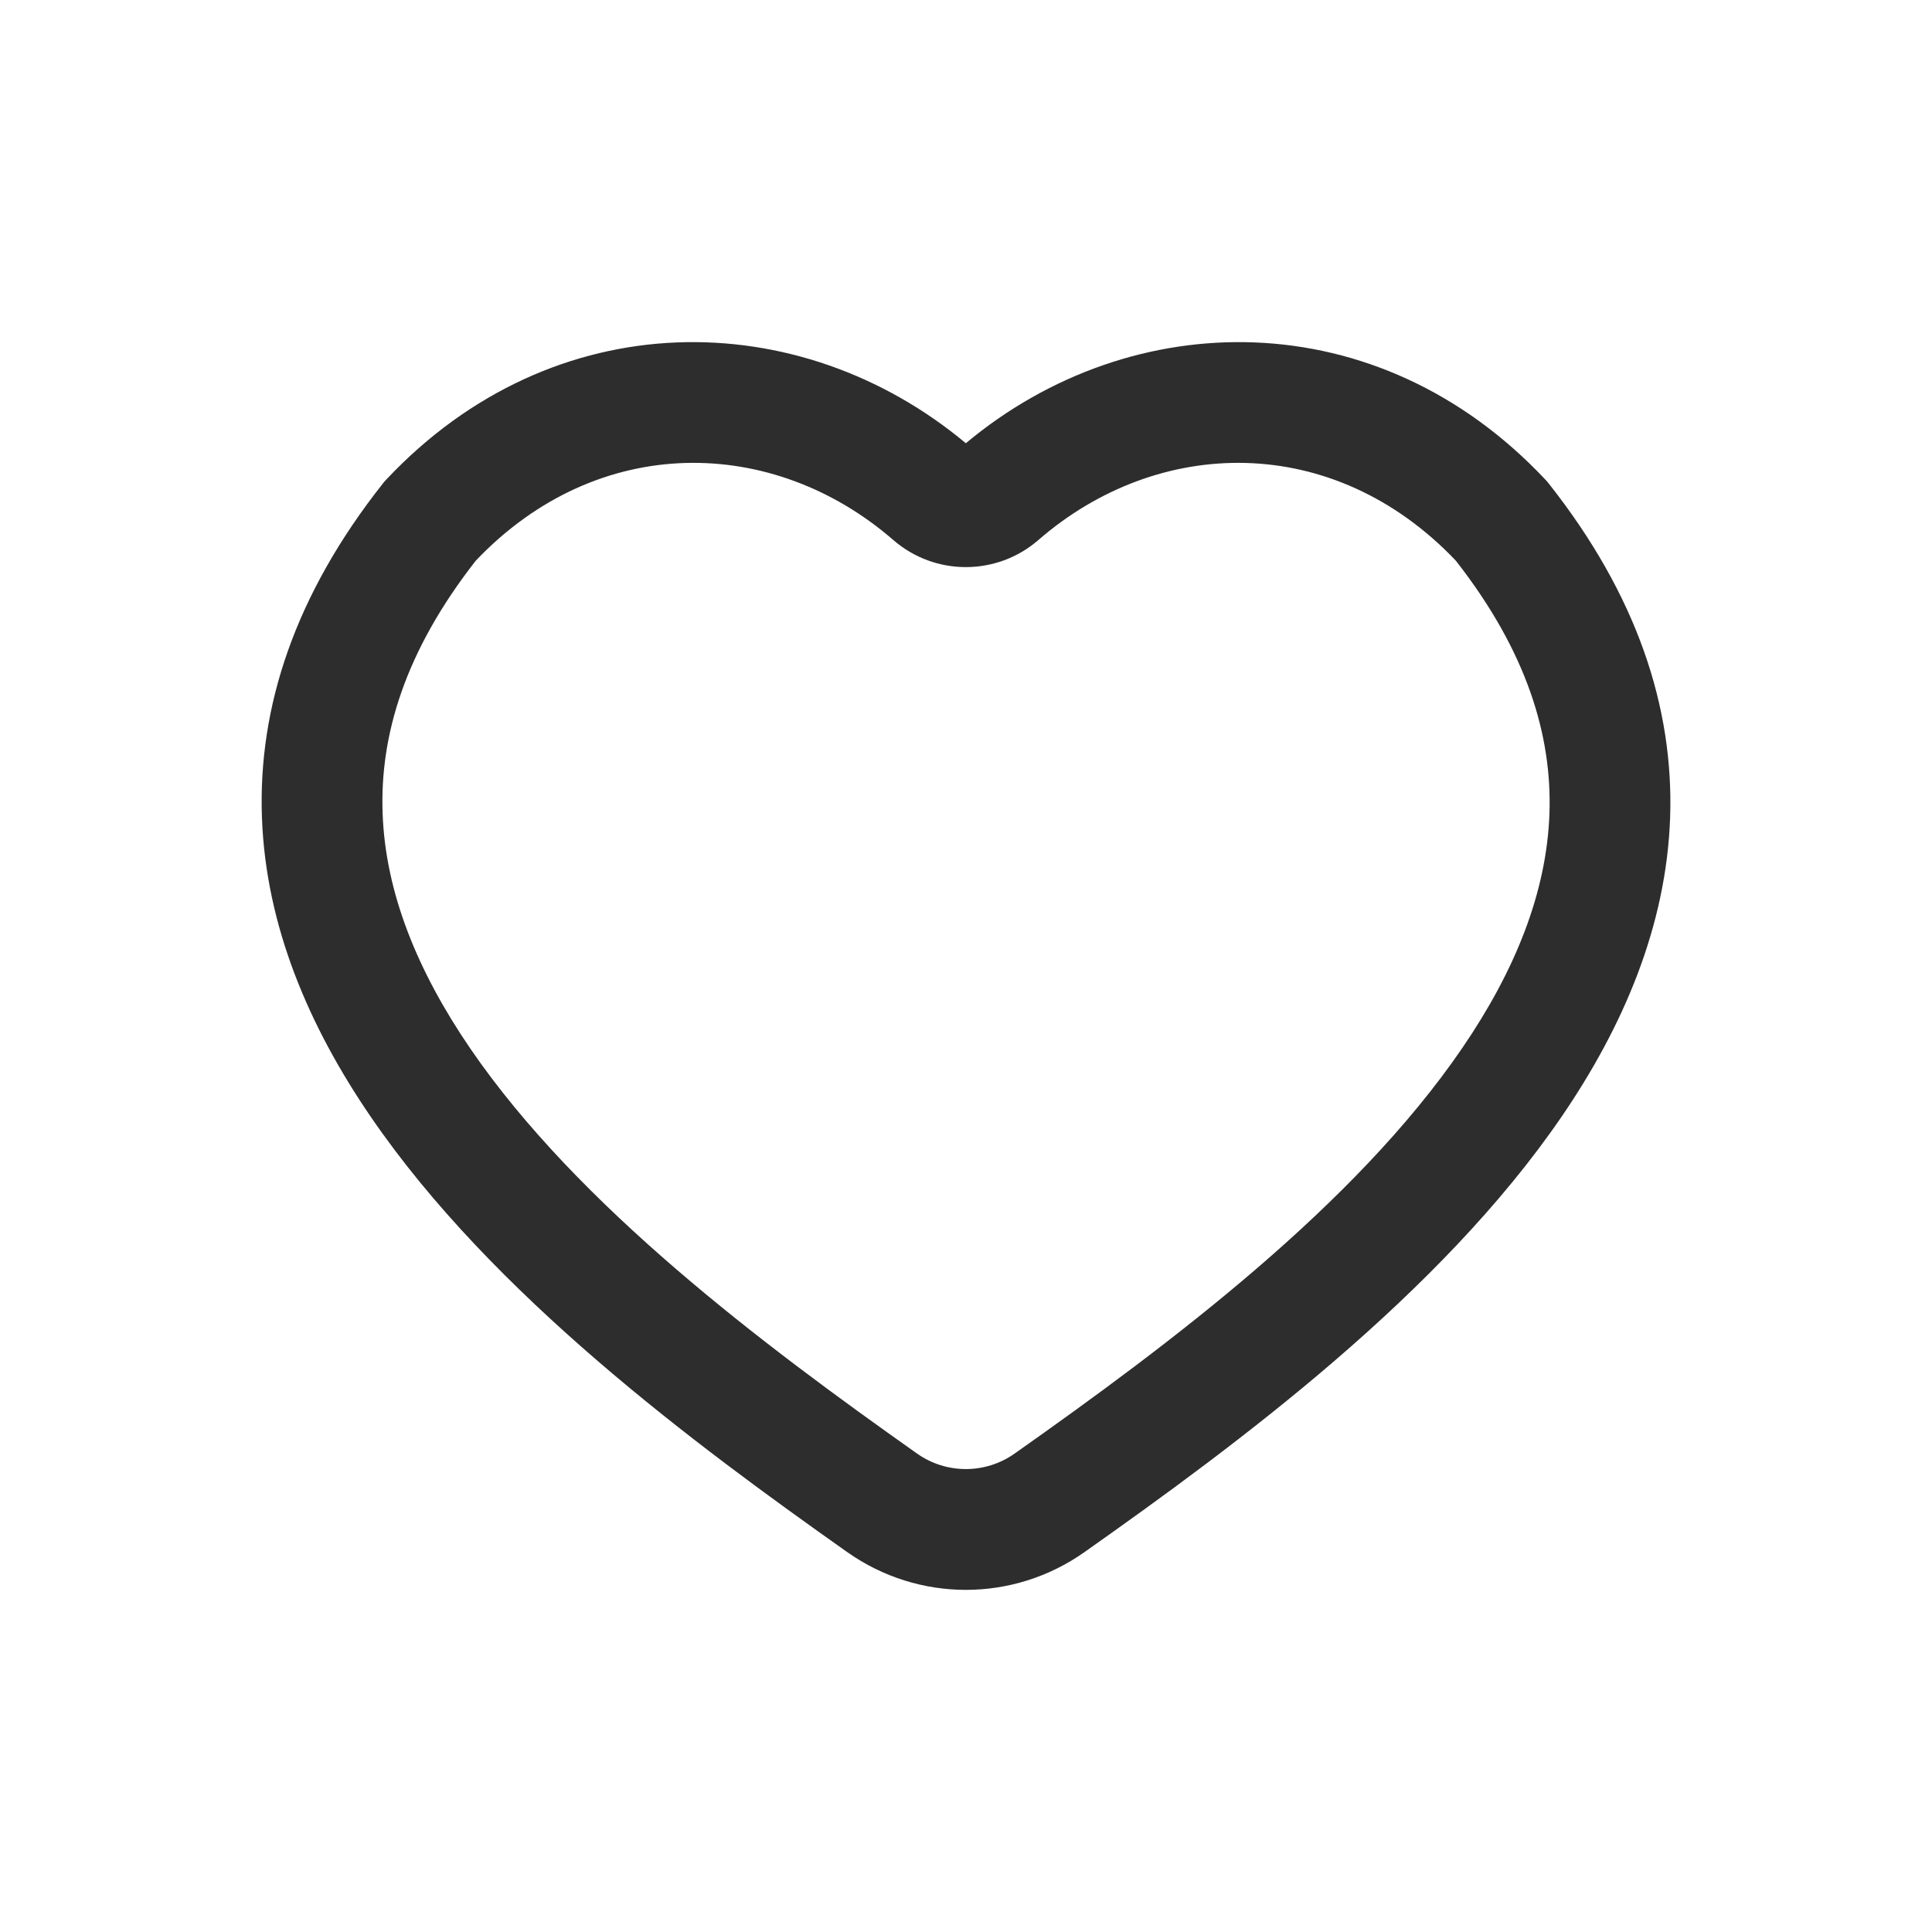
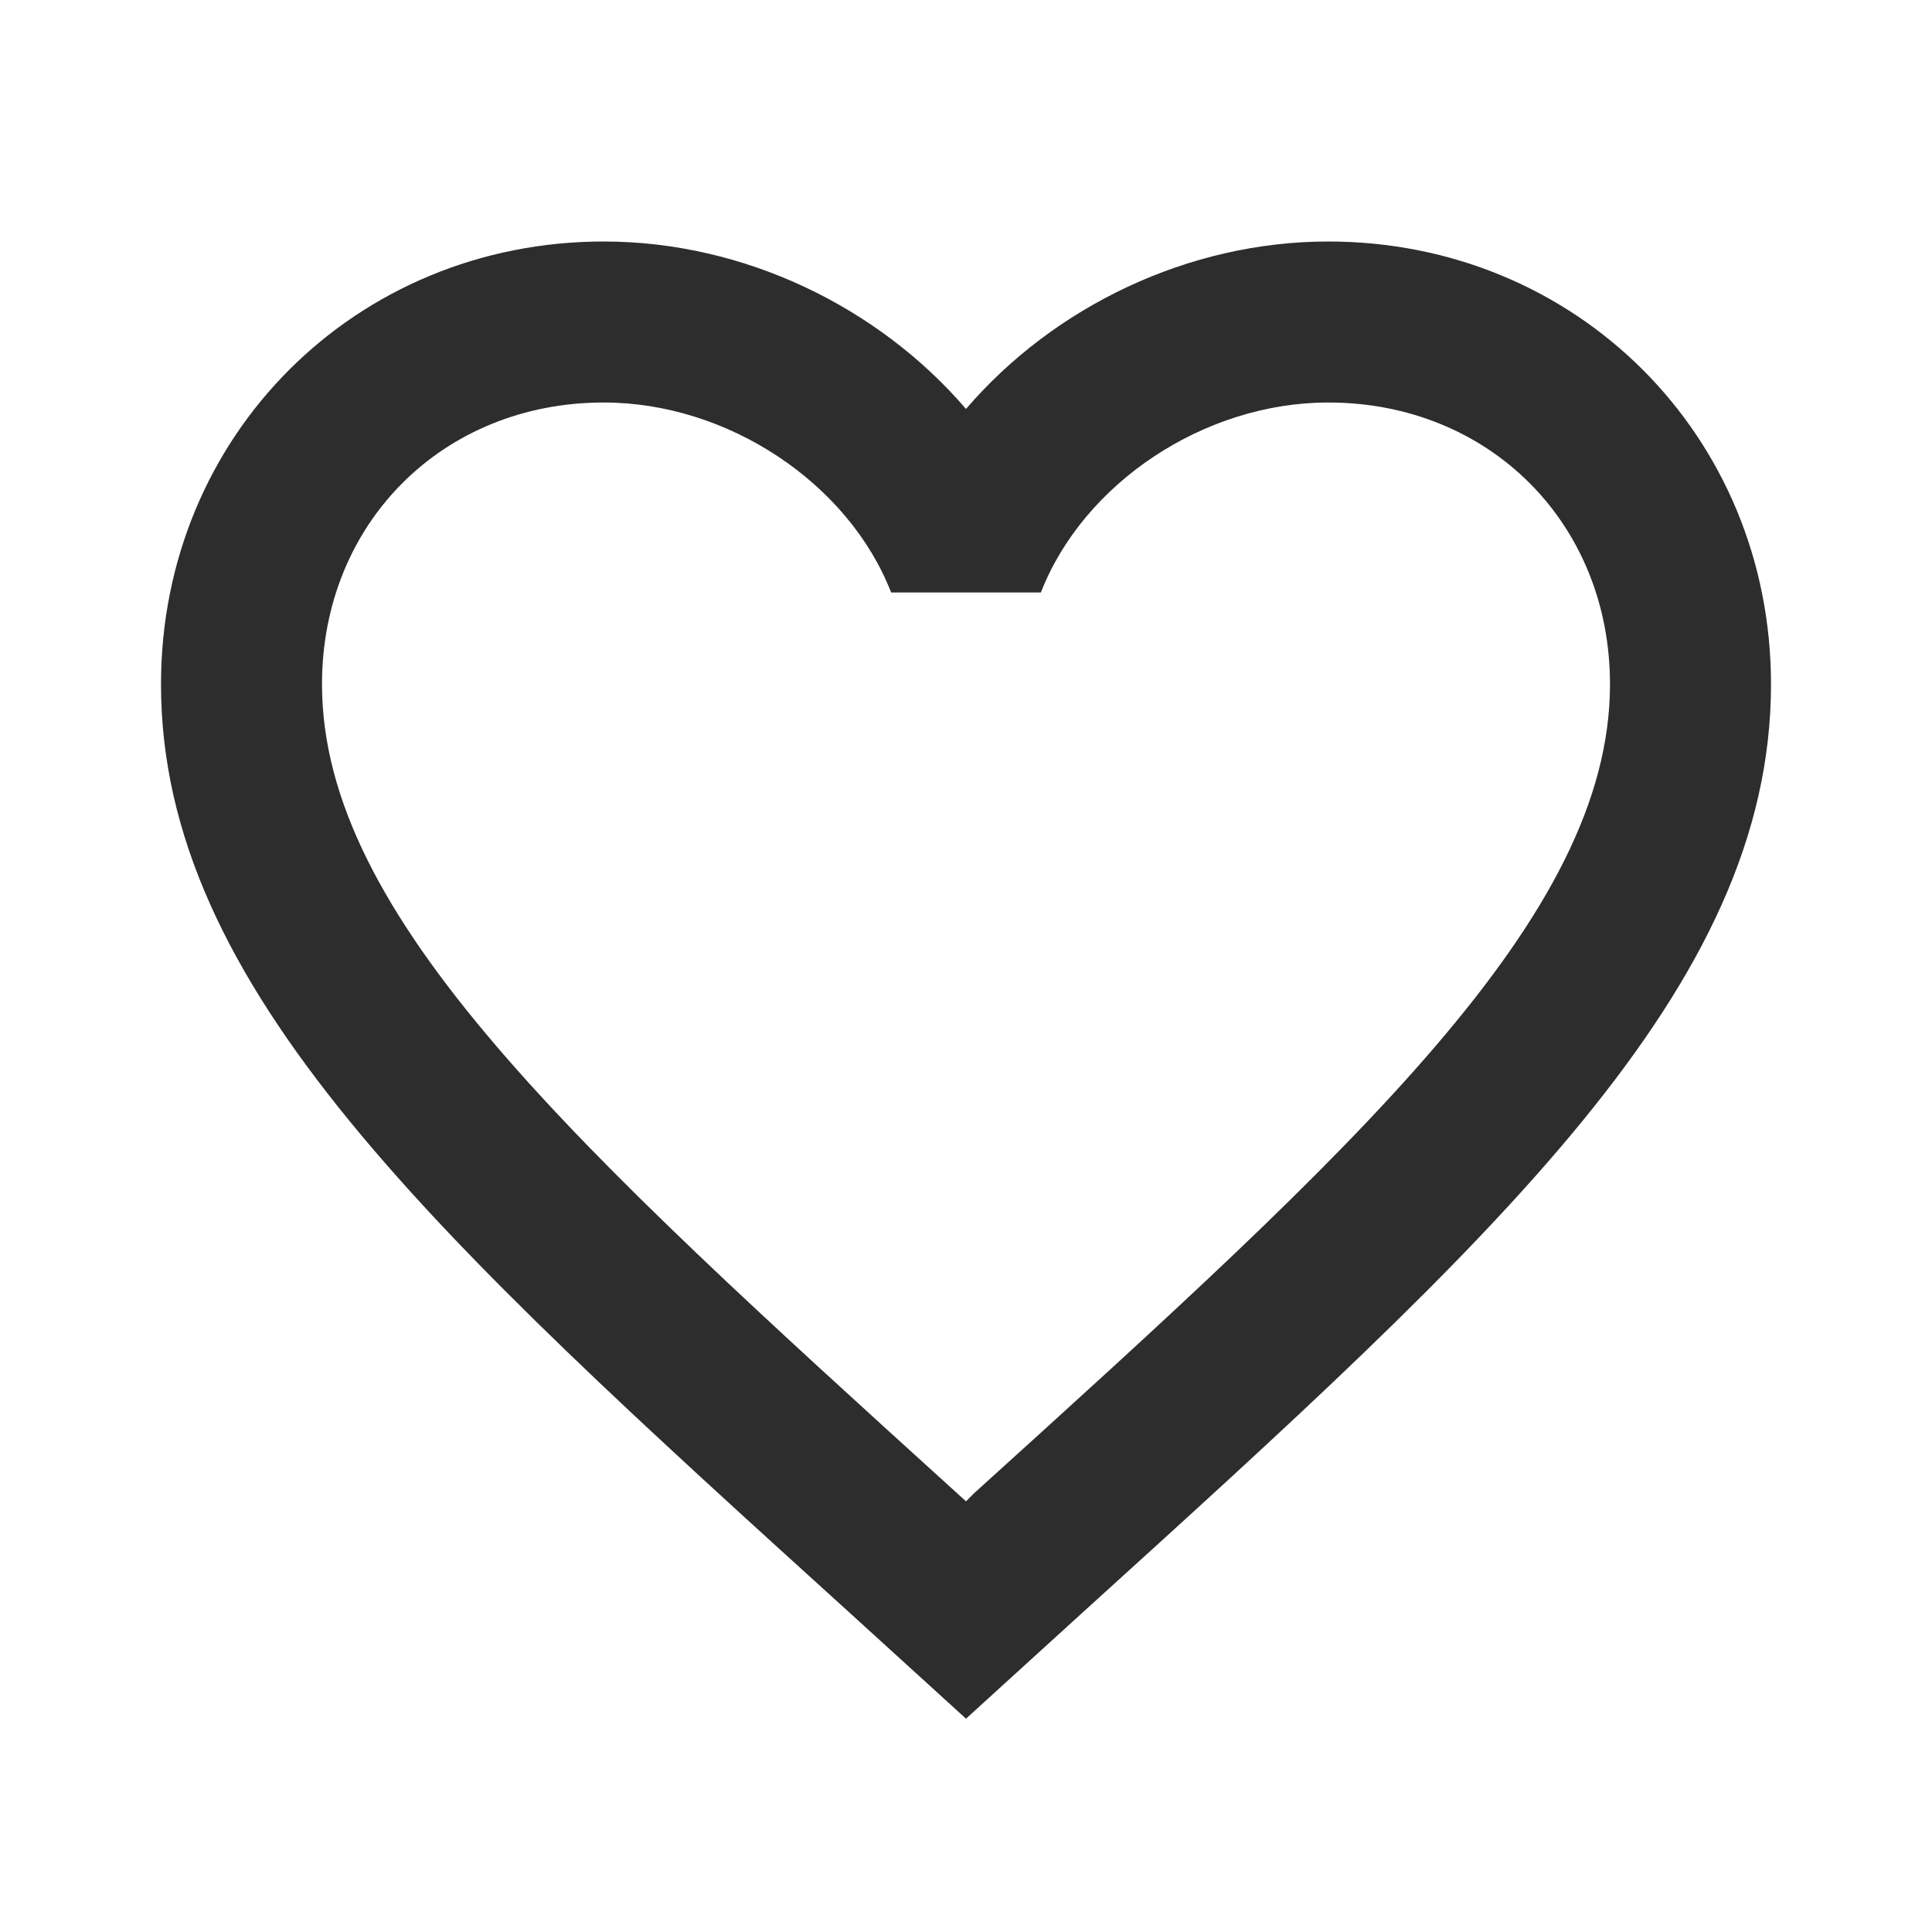
- <svg xmlns="http://www.w3.org/2000/svg" width="24" height="24" viewBox="0 0 24 24">
-   <path fill="#2D2D2D" d="M5.911 6.964c1.524-1.6 3.697-1.55 5.189-.253a1.375 1.375 0 0 0 1.796 0c1.491-1.298 3.666-1.346 5.188.253c.887 1.133 1.196 2.178 1.164 3.137c-.033.982-.426 1.958-1.086 2.922c-1.335 1.953-3.624 3.67-5.557 5.033a1.05 1.05 0 0 1-1.214 0c-1.919-1.356-4.208-3.074-5.547-5.028c-.661-.966-1.057-1.944-1.091-2.926c-.035-.96.272-2.006 1.158-3.138m6.087-1.458C9.933 3.782 6.88 3.74 4.796 5.96l-.022.024l-.02.025c-1.09 1.38-1.55 2.775-1.5 4.146c.048 1.355.59 2.606 1.353 3.72c1.511 2.208 4.02 4.065 5.918 5.406c.885.625 2.06.625 2.945.001c1.911-1.348 4.422-3.206 5.93-5.412c.762-1.114 1.301-2.364 1.347-3.718c.046-1.37-.416-2.763-1.506-4.143l-.02-.025l-.022-.024c-2.083-2.22-5.138-2.178-7.201-.454" />
+ <svg xmlns="http://www.w3.org/2000/svg" width="24" height="24" viewBox="0 0 24 24" fill="none">
+   <path d="M12.1 18.55L12 18.65L11.89 18.55C7.14 14.24 4 11.39 4 8.5C4 6.5 5.5 5 7.5 5C9.04 5 10.54 6 11.07 7.36H12.93C13.46 6 14.96 5 16.5 5C18.5 5 20 6.5 20 8.5C20 11.39 16.86 14.24 12.1 18.55ZM16.5 3C14.76 3 13.09 3.81 12 5.08C10.91 3.81 9.24 3 7.5 3C4.42 3 2 5.41 2 8.5C2 12.27 5.4 15.36 10.55 20.03L12 21.35L13.45 20.03C18.6 15.36 22 12.27 22 8.5C22 5.41 19.58 3 16.5 3Z" fill="#2D2D2D" />
</svg>
